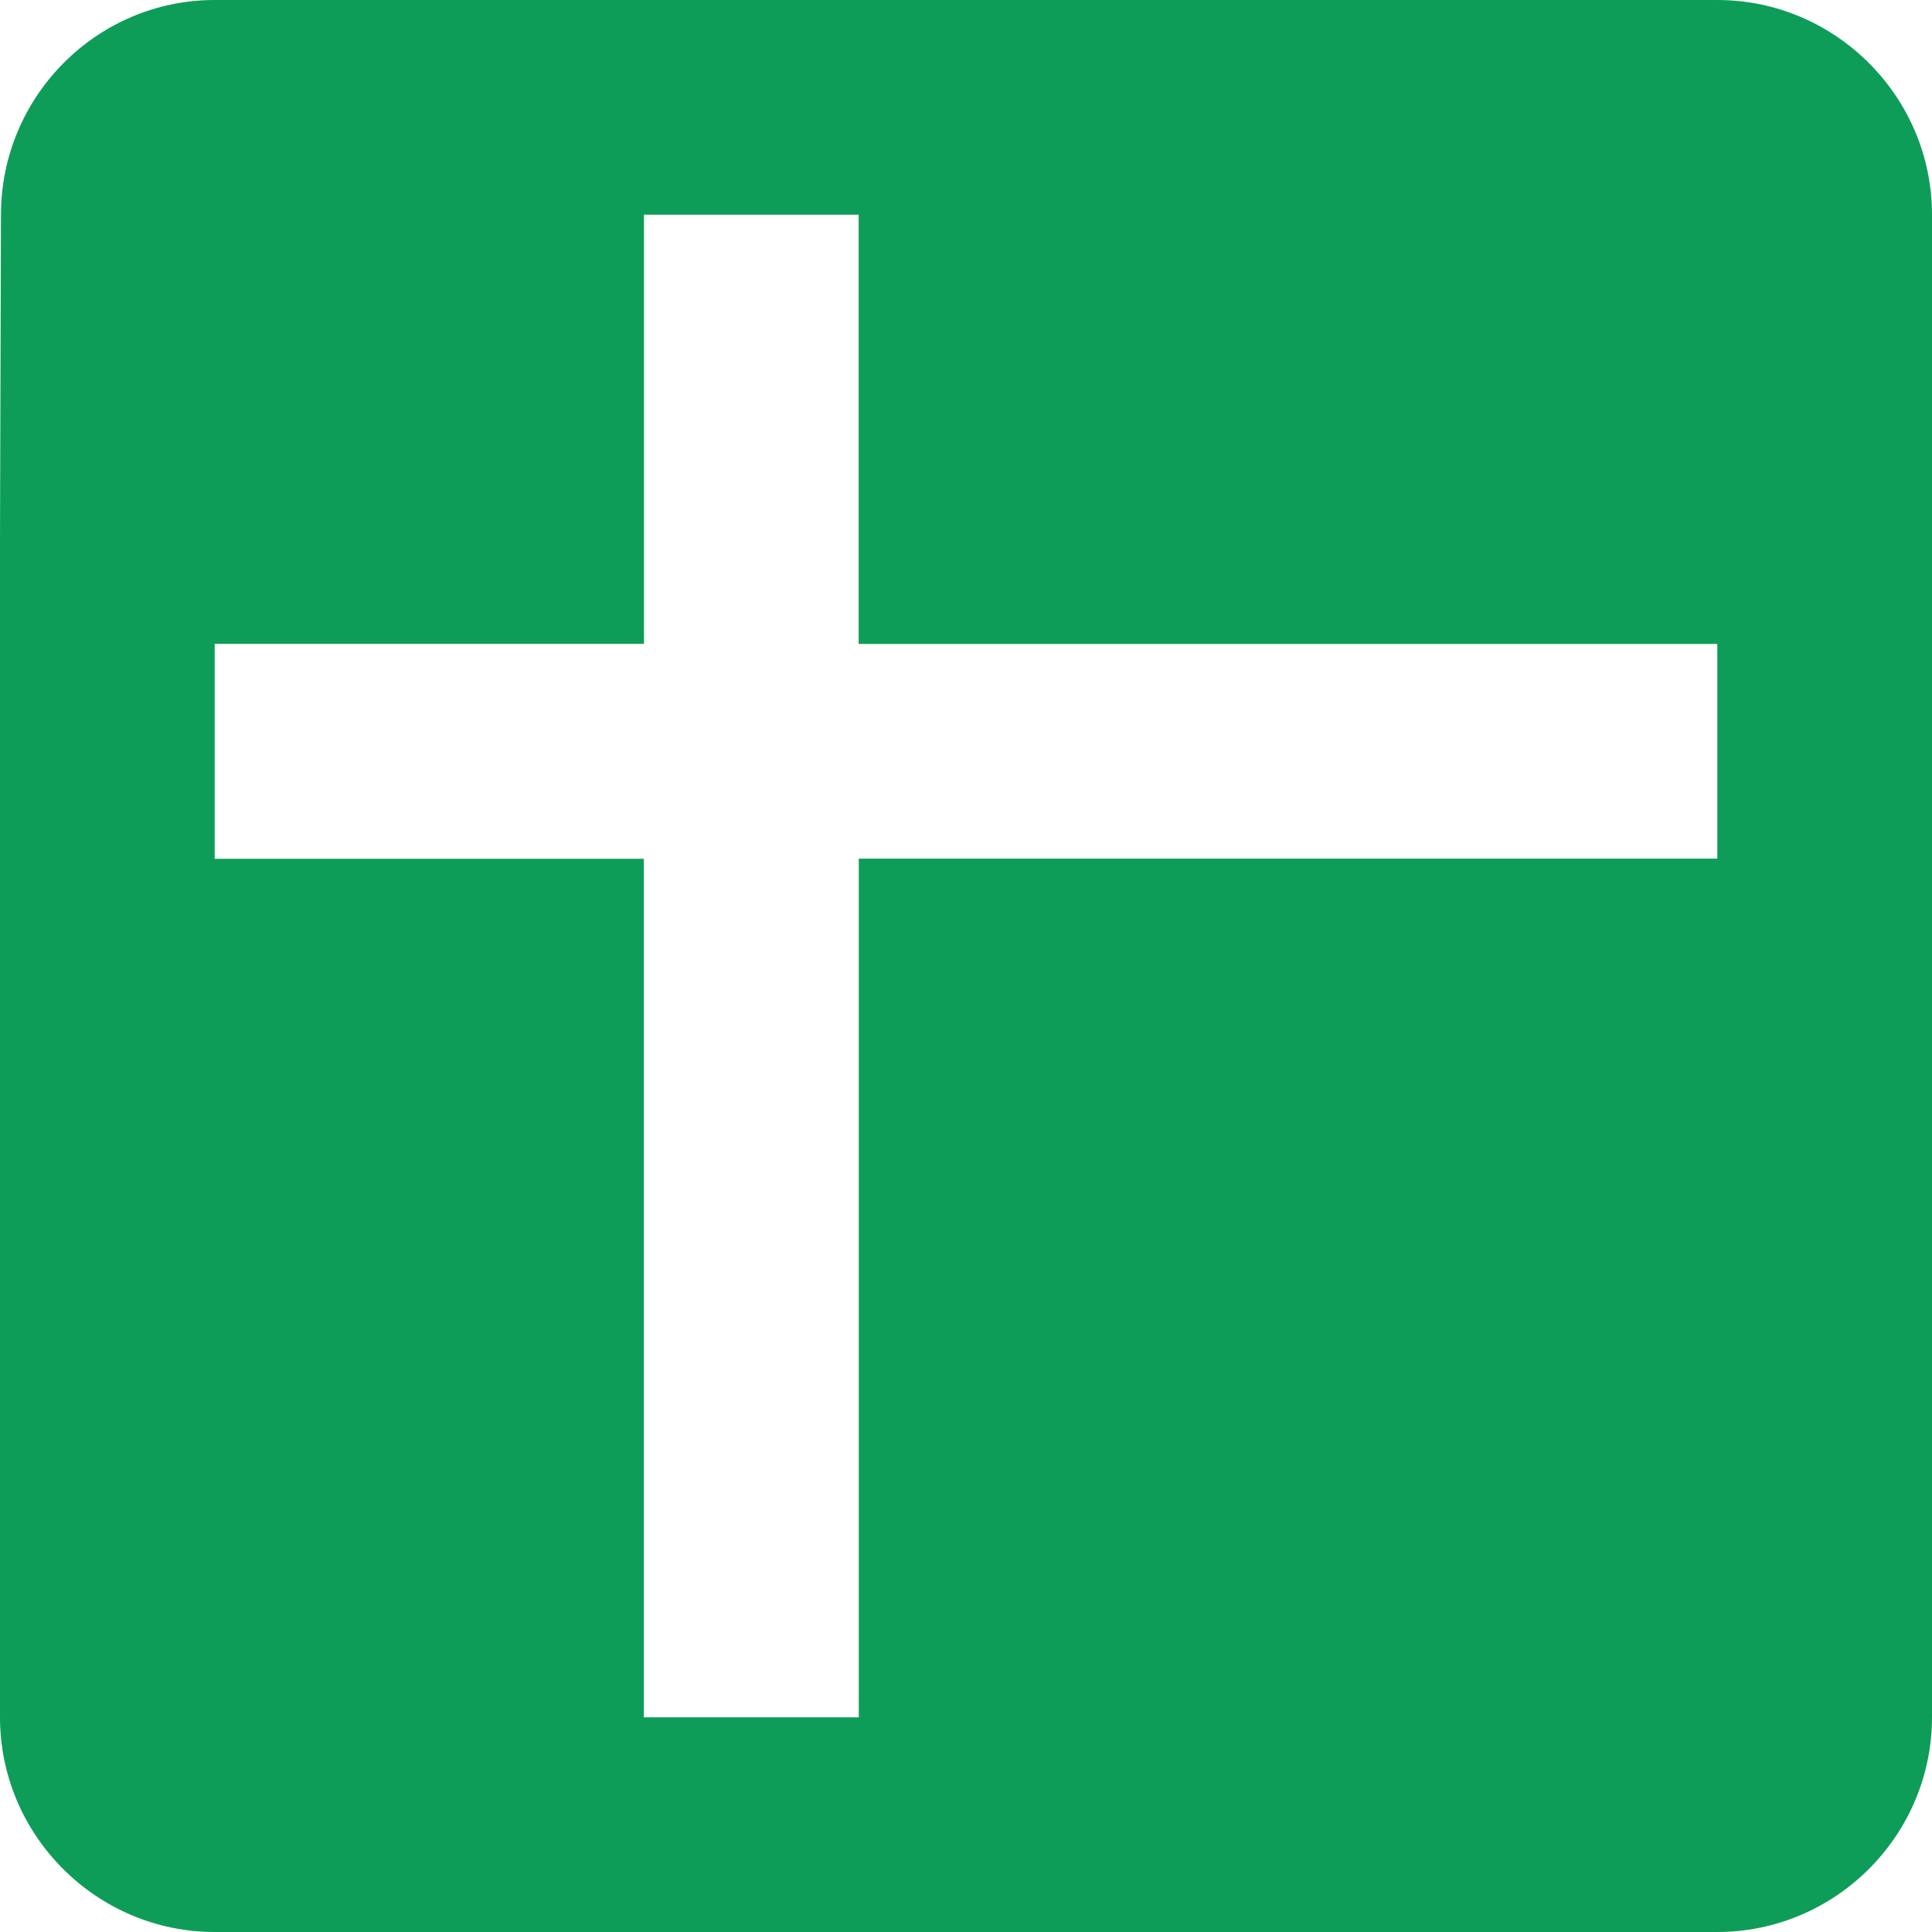
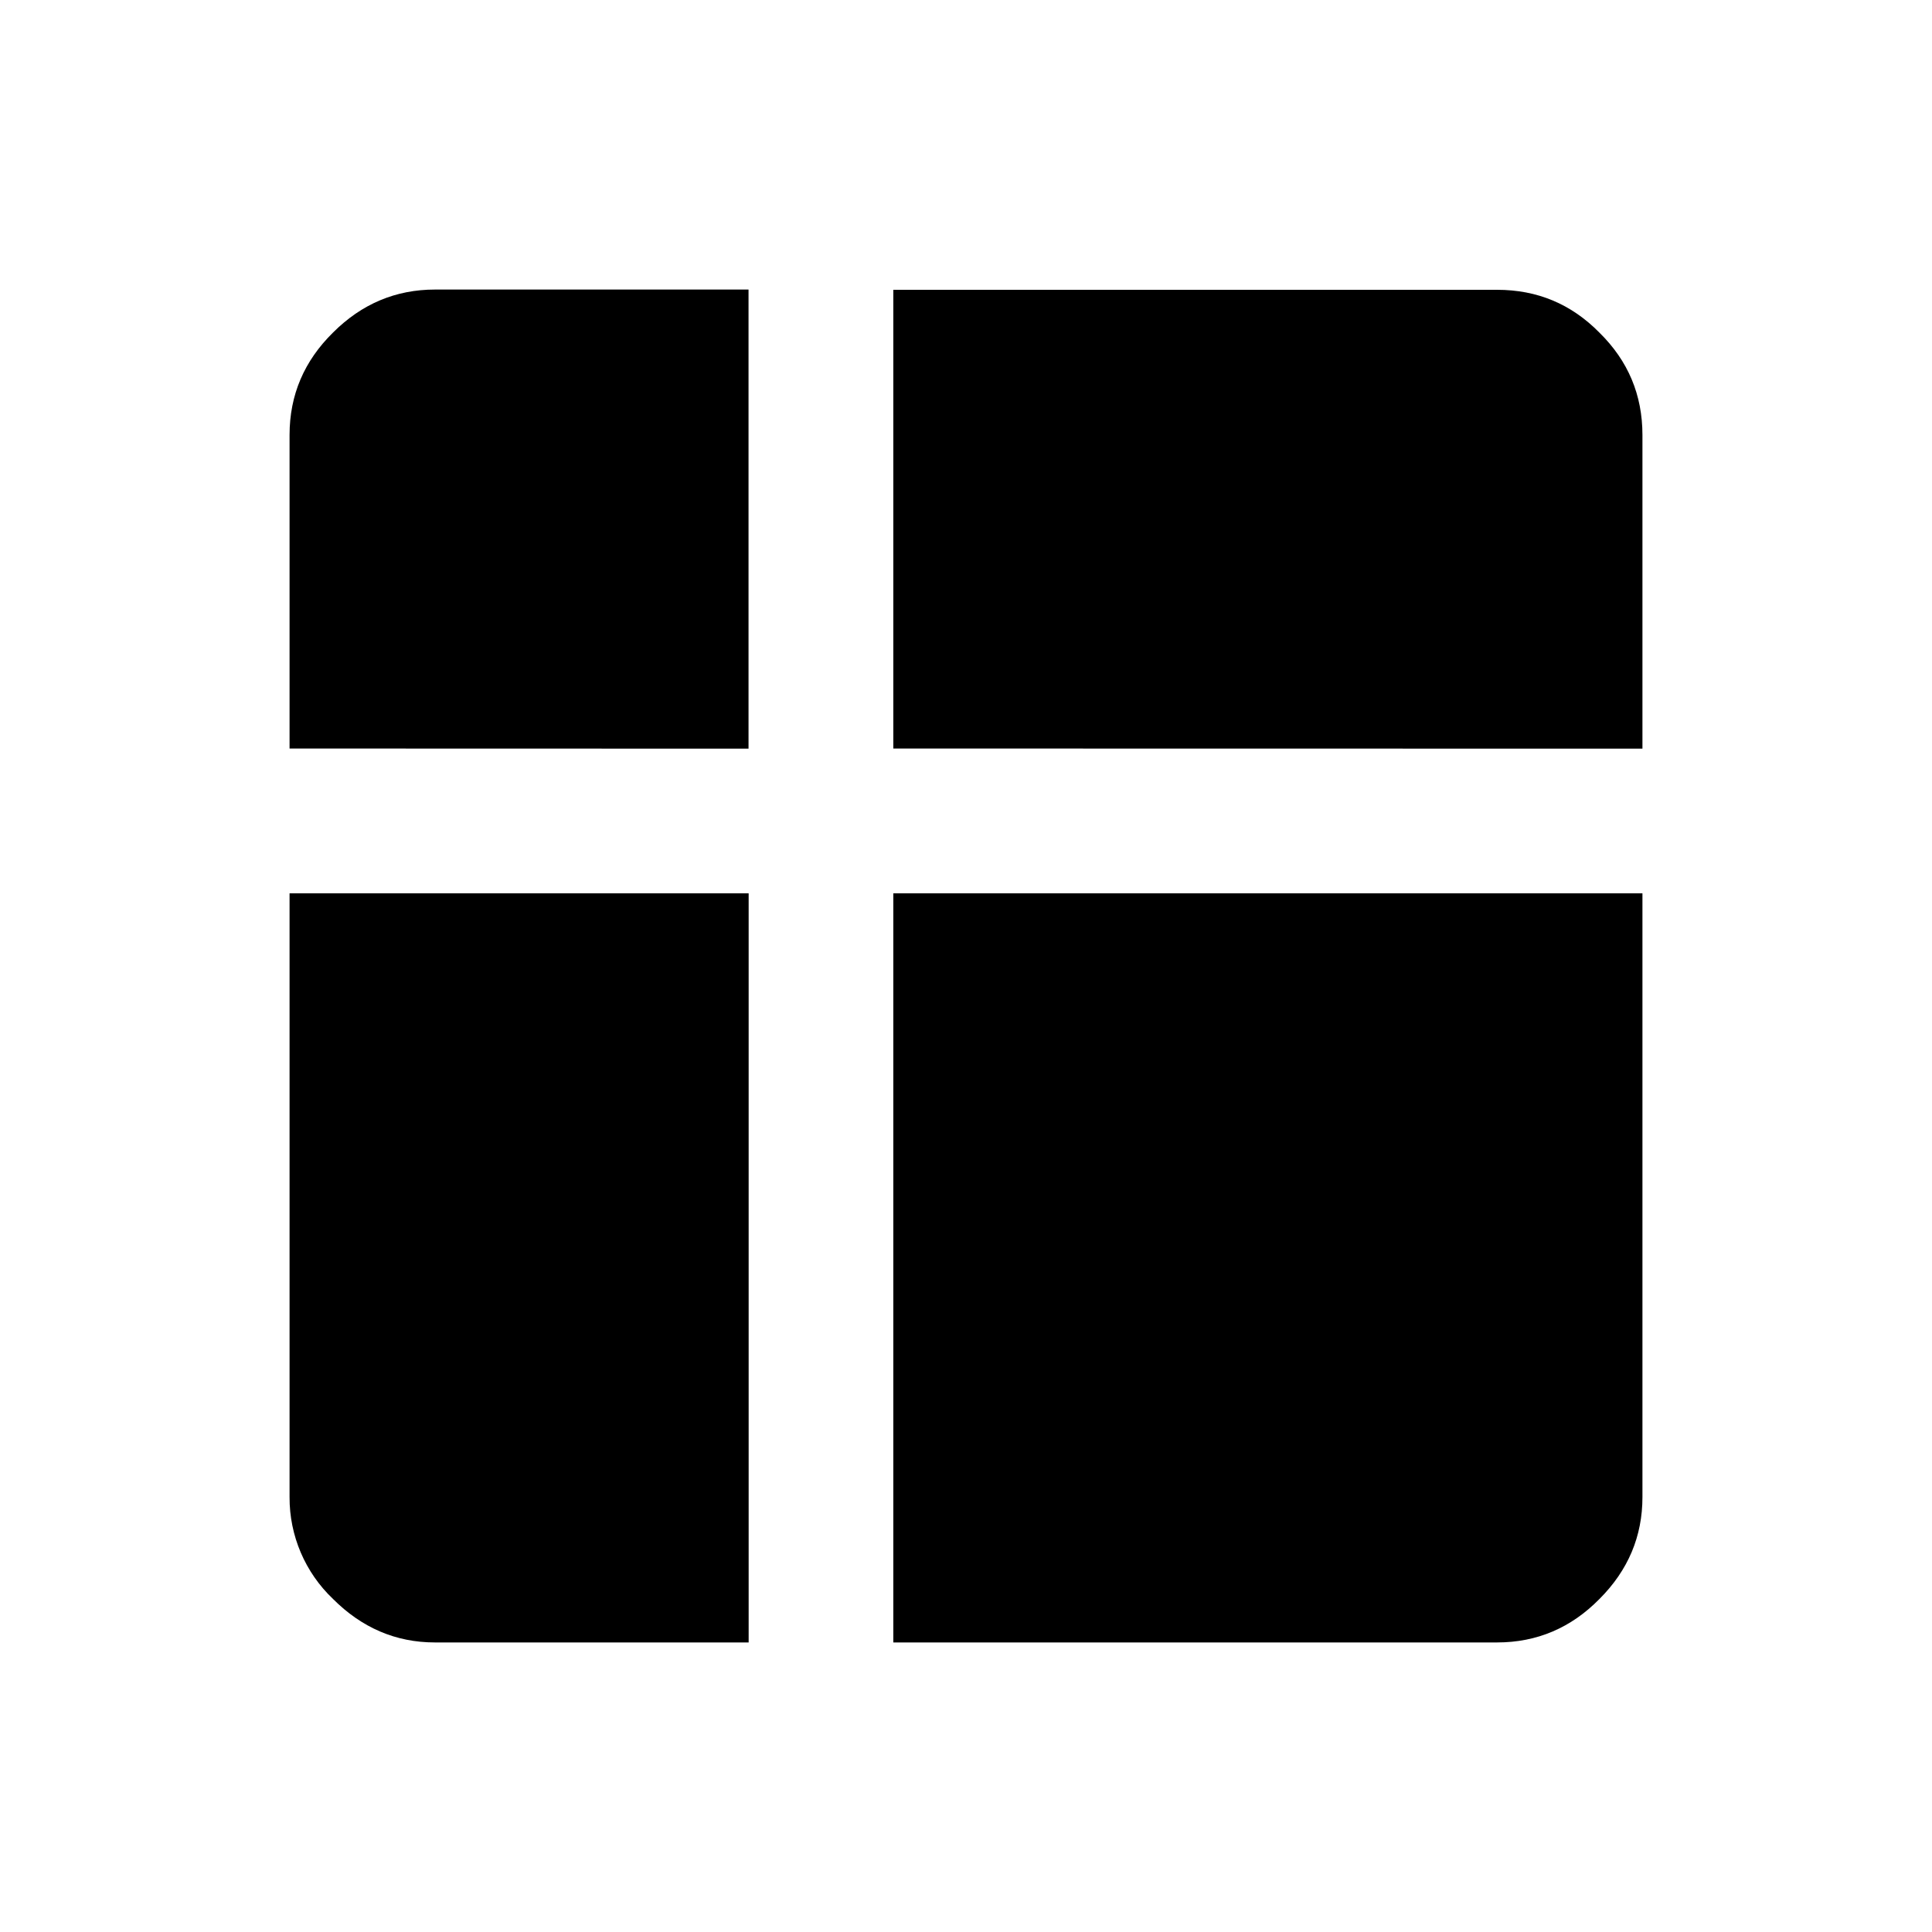
- <svg xmlns="http://www.w3.org/2000/svg" width="16" height="16" viewBox="0 0 16 16">
-   <path d="M14.222 0H1.778C.8 0 .008.8.008 1.778L0 4.444v9.778C0 15.2.8 16 1.778 16h12.444C15.2 16 16 15.2 16 14.222V1.778C16 .8 15.2 0 14.222 0zm0 7.111h-7.11v7.111h-1.78v-7.11H1.778v-1.78h3.555V1.778h1.778v3.555h7.111v1.778z" fill="#0E9D58" />
+ <svg xmlns="http://www.w3.org/2000/svg" width="16" height="16">
+   <path d="M7.398 13.602V7.398h6.204v5c0 .325-.118.606-.356.844-.234.238-.516.36-.848.36Zm-3.796 0c-.325 0-.606-.122-.844-.36a1.156 1.156 0 0 1-.36-.844v-5H6.2v6.204Zm3.796-7.403V2.4h5c.332 0 .614.117.848.355.238.234.356.516.356.848v2.597Zm-5 0V3.602c0-.332.122-.614.36-.848.238-.238.52-.356.844-.356h2.597V6.2Zm0 0" />
</svg>
